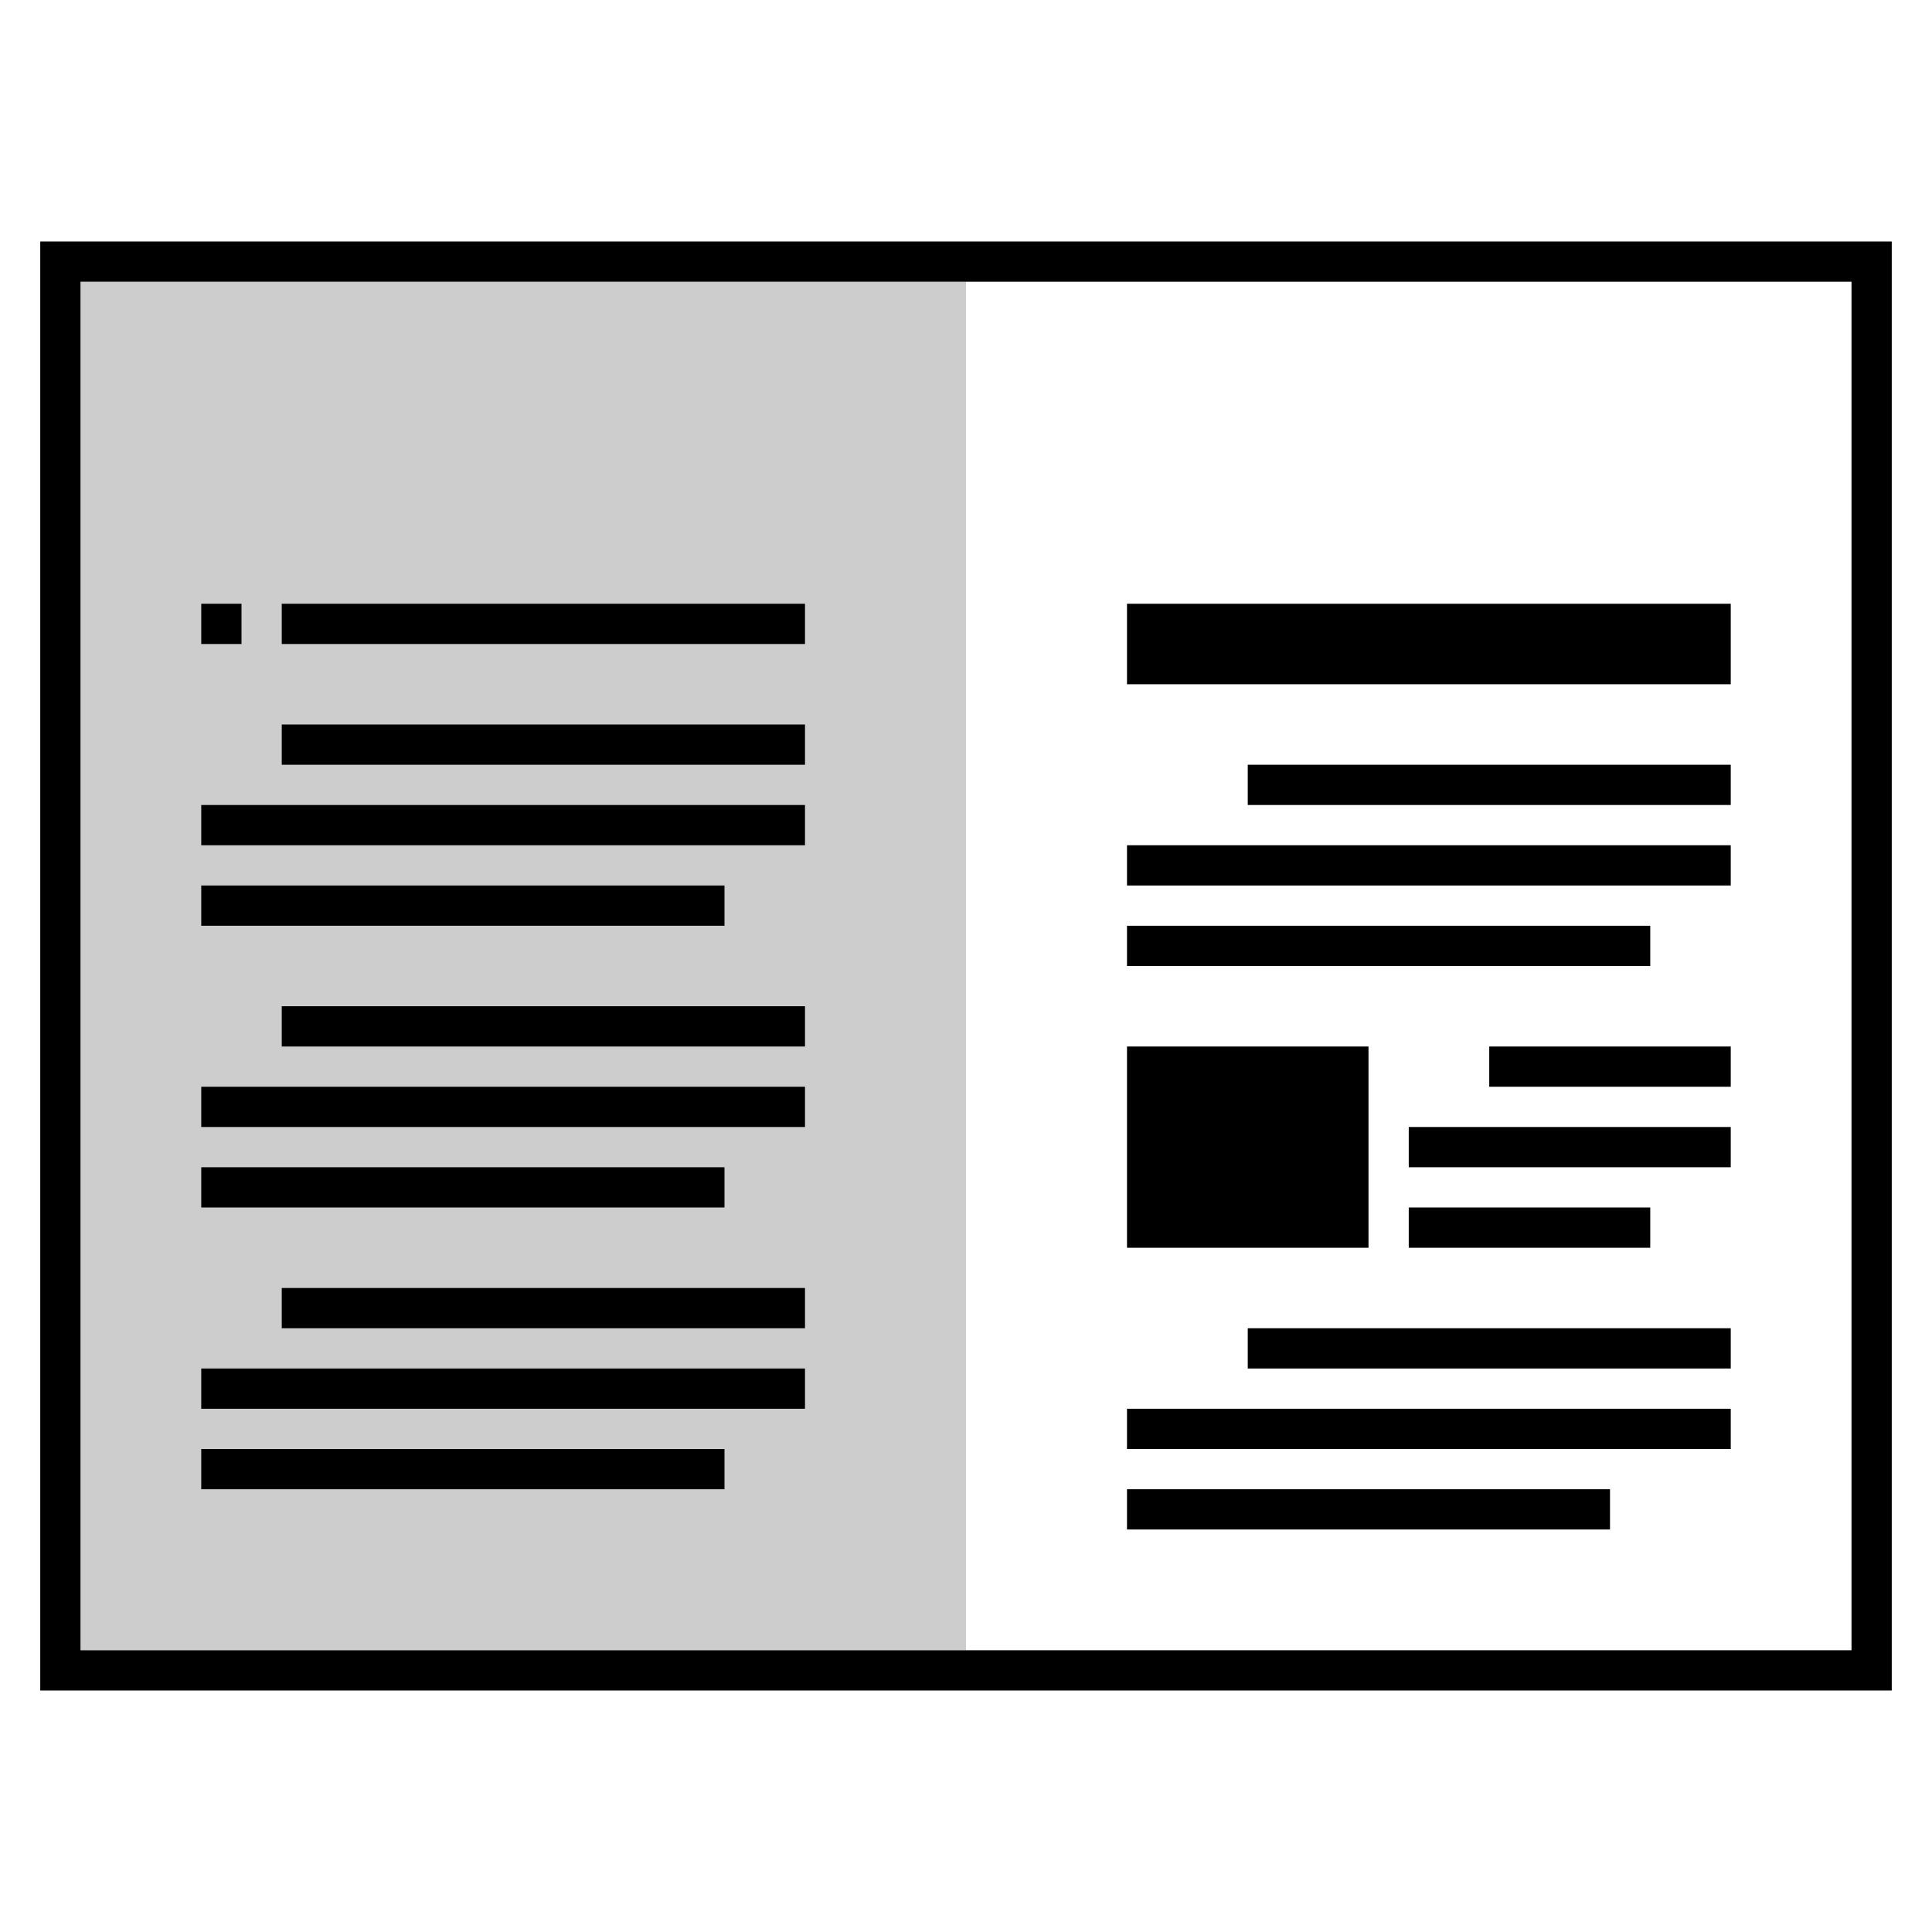
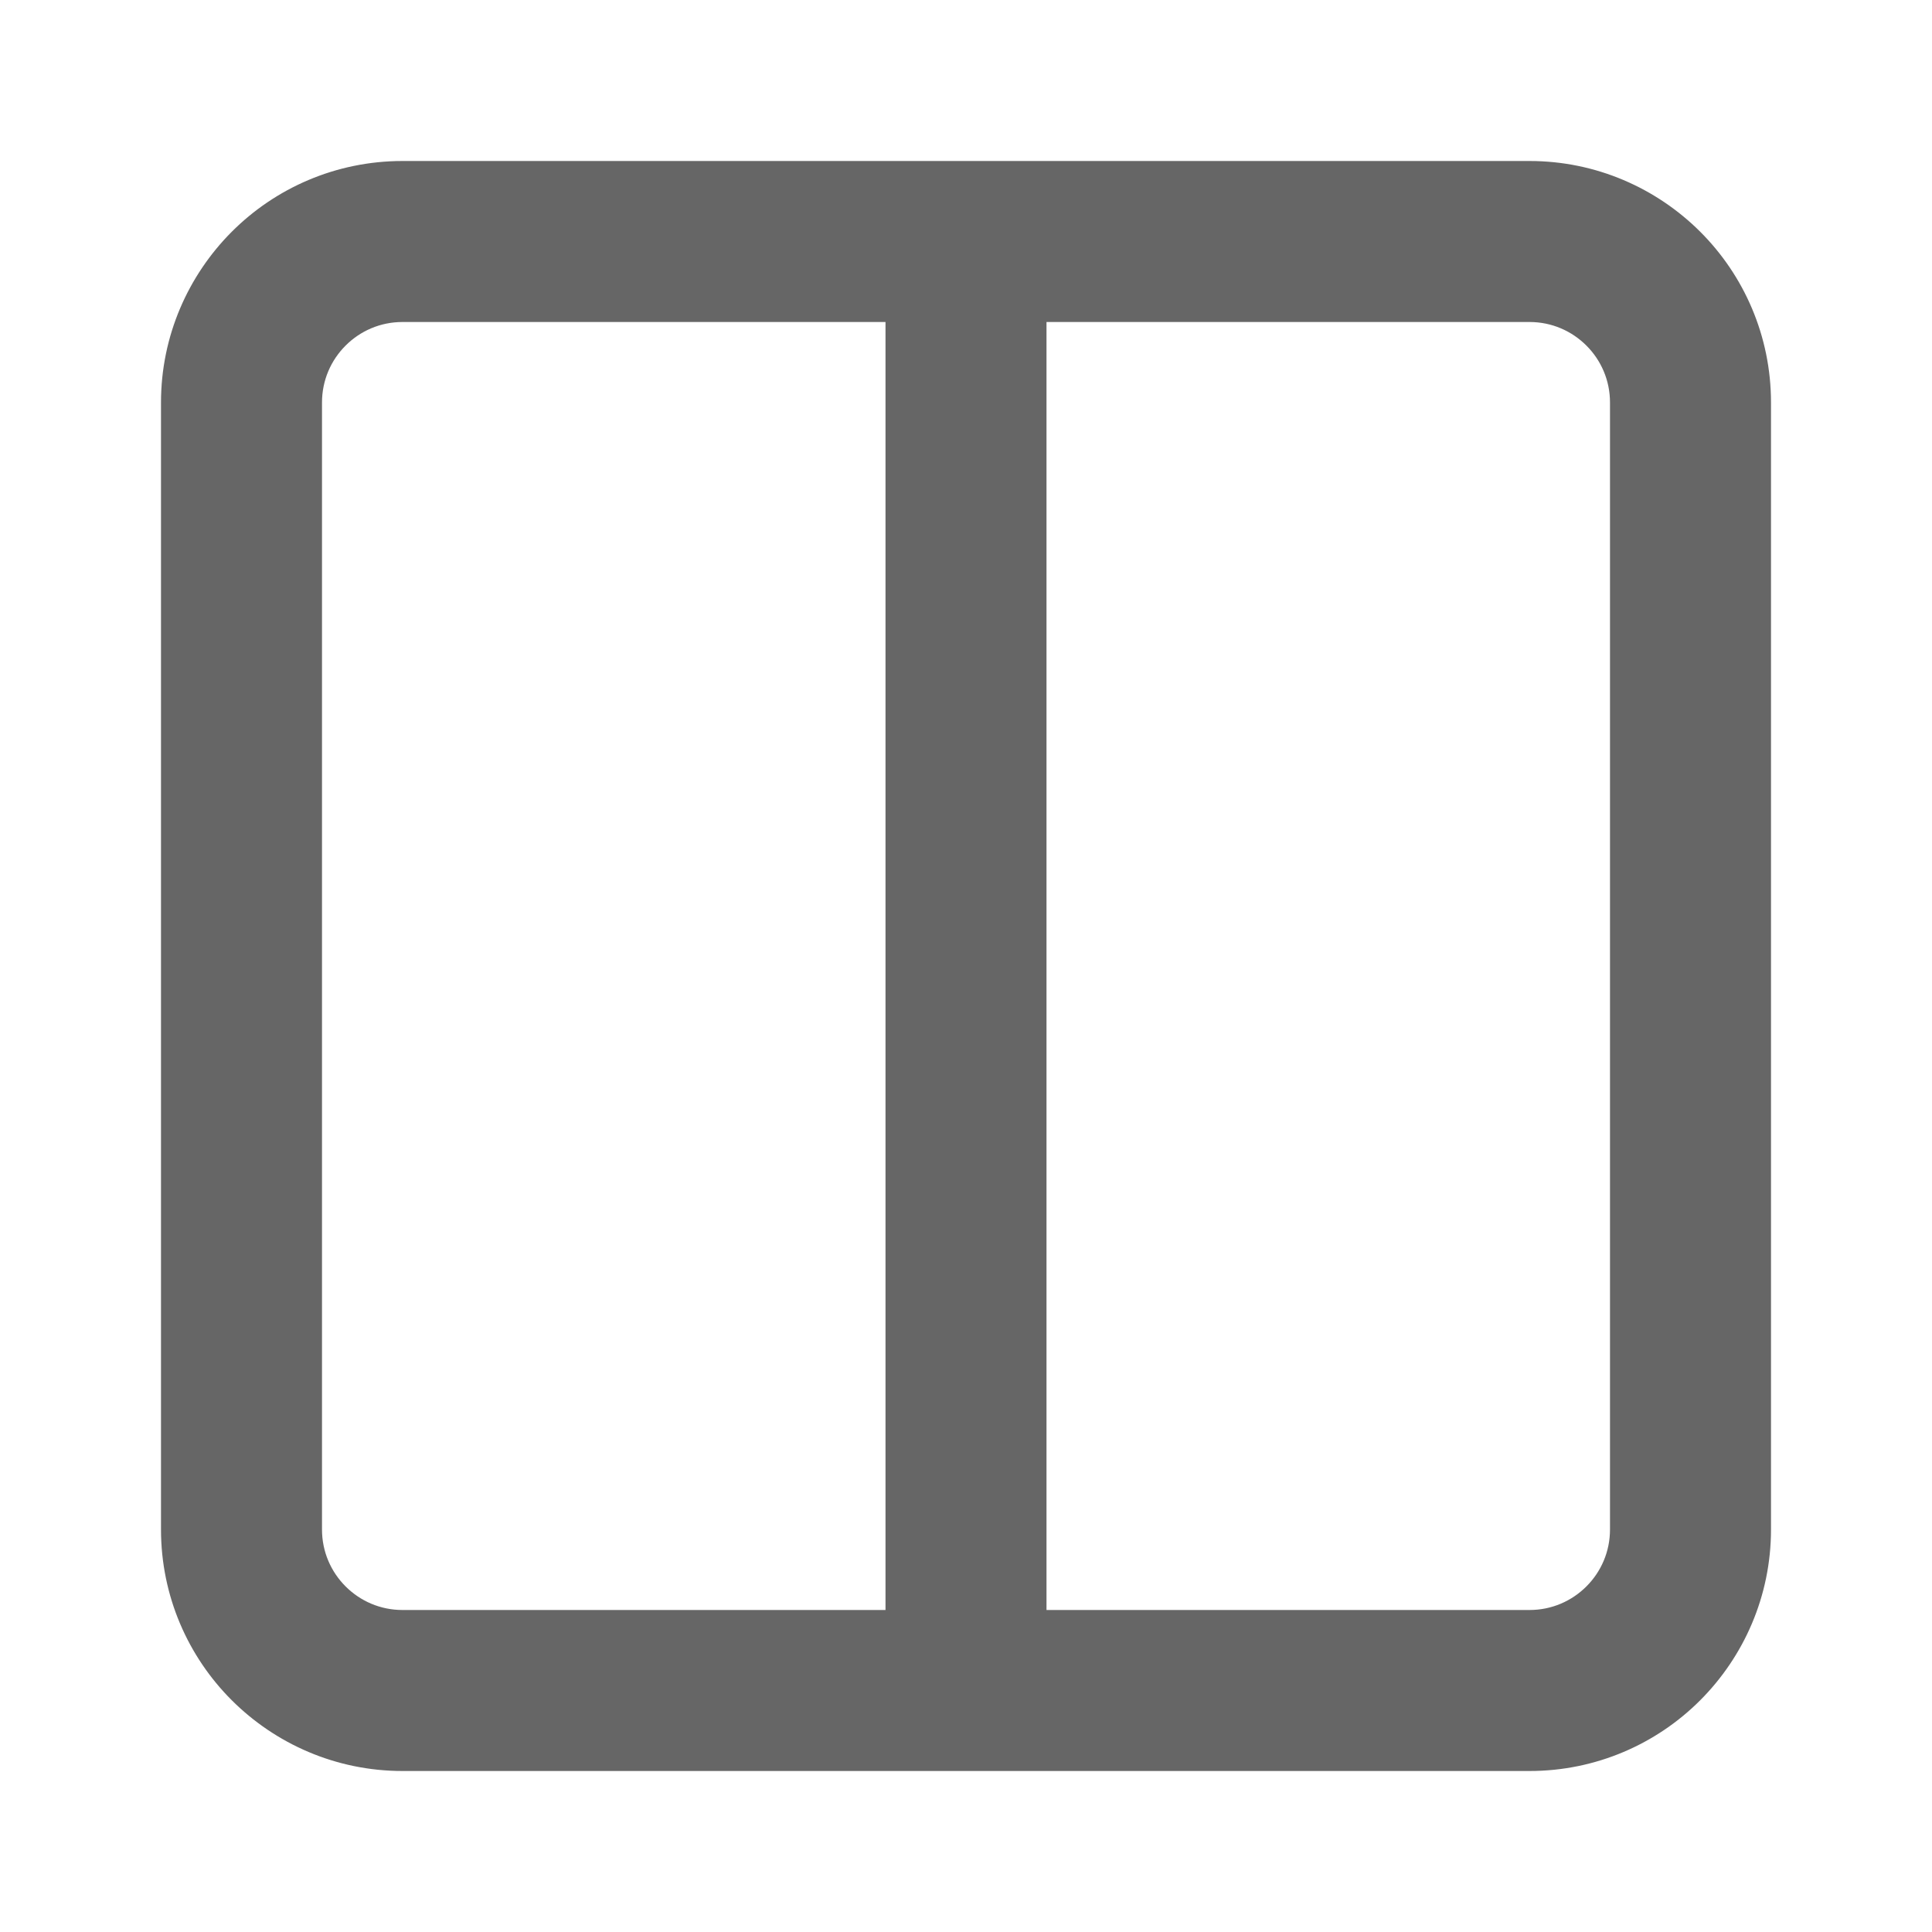
- <svg xmlns="http://www.w3.org/2000/svg" height="48" width="48" version="1.1" id="svg6">
+ <svg xmlns="http://www.w3.org/2000/svg" id="svg6" viewBox="0 0 24 24" height="24" width="24" version="1.1">
  <defs id="defs10" />
-   <rect style="fill:#666666;stroke-width:2;stroke-linecap:round;stroke-linejoin:round;paint-order:fill markers stroke;fill-opacity:1;opacity:0.331" id="rect31" width="22" height="34" x="2" y="7" />
-   <path d="M 1,6 V 42 H 4.286 43.714 47 V 6 H 43.714 4.286 Z M 2,7 H 46 V 41 H 2 Z" style="color:#bebebe;overflow:visible;fill:#000000;stroke-width:1;marker:none" id="path832" />
-   <path id="path828-7" d="m 7,15 v 1 H 20 v -1 z" style="color:#bebebe;overflow:visible;fill:#000000;stroke-width:1;marker:none" />
-   <path style="color:#bebebe;overflow:visible;fill:#000000;stroke-width:1;marker:none" d="m 7,18 v 1 h 13 v -1 z" id="path828-7-3" />
-   <path style="color:#bebebe;overflow:visible;fill:#000000;stroke-width:1;marker:none" d="m 5,20 v 1 h 15 v -1 z" id="path828-7-36" />
-   <path id="path828-7-3-5" d="m 5,22 v 1 h 13 v -1 z" style="color:#bebebe;overflow:visible;fill:#000000;stroke-width:1;marker:none" />
-   <path style="color:#bebebe;overflow:visible;fill:#000000;stroke-width:1;marker:none" d="m 7,25 v 1 H 20 v -1 z" id="path828-7-35" />
-   <path id="path828-7-3-2" d="m 5,27 v 1 h 15 v -1 z" style="color:#bebebe;overflow:visible;fill:#000000;stroke-width:1;marker:none" />
-   <path style="color:#bebebe;overflow:visible;fill:#000000;stroke-width:1;marker:none" d="m 5,29 v 1 h 13 v -1 z" id="path828-7-9" />
-   <path id="path828-7-35-3" d="m 7,32 v 1 H 20 v -1 z" style="color:#bebebe;overflow:visible;fill:#000000;stroke-width:1;marker:none" />
-   <path style="color:#bebebe;overflow:visible;fill:#000000;stroke-width:1;marker:none" d="m 5,34 v 1 h 15 v -1 z" id="path828-7-3-2-6" />
-   <path id="path828-7-9-7" d="m 5,36 v 1 h 13 v -1 z" style="color:#bebebe;overflow:visible;fill:#000000;stroke-width:1;marker:none" />
-   <path style="color:#bebebe;overflow:visible;fill:#000000;stroke-width:1;marker:none" d="m 28,17 v -2 h 15 v 2 z" id="path828-7-5" />
-   <path id="path828-7-3-3" d="m 31,19 v 1 h 12 v -1 z" style="color:#bebebe;overflow:visible;fill:#000000;stroke-width:1;marker:none" />
-   <path id="path828-7-36-5" d="m 28,21 v 1 h 15 v -1 z" style="color:#bebebe;overflow:visible;fill:#000000;stroke-width:1;marker:none" />
-   <path style="color:#bebebe;overflow:visible;fill:#000000;stroke-width:1;marker:none" d="m 28,23 v 1 h 13 v -1 z" id="path828-7-3-5-6" />
-   <path id="path828-7-3-29" d="m 37,26 v 1 h 6 v -1 z" style="color:#bebebe;overflow:visible;fill:#000000;stroke-width:1;marker:none" />
-   <path id="path828-7-36-1" d="m 35,28 v 1 h 8 v -1 z" style="color:#bebebe;overflow:visible;fill:#000000;stroke-width:1;marker:none" />
-   <path style="color:#bebebe;overflow:visible;fill:#000000;stroke-width:1;marker:none" d="m 35,30 v 1 h 6 v -1 z" id="path828-7-3-5-2" />
-   <path id="path828-7-3-7" d="m 31,33 v 1 h 12 v -1 z" style="color:#bebebe;overflow:visible;fill:#000000;stroke-width:1;marker:none" />
-   <path id="path828-7-36-0" d="m 28,35 v 1 h 15 v -1 z" style="color:#bebebe;overflow:visible;fill:#000000;stroke-width:1;marker:none" />
-   <path style="color:#bebebe;overflow:visible;fill:#000000;stroke-width:1;marker:none" d="m 28,37 v 1 h 12 v -1 z" id="path828-7-3-5-9" />
-   <rect y="26" x="28" height="5" width="6" id="rect111" style="fill:#000000;stroke-width:2;stroke-linecap:round;stroke-linejoin:round;paint-order:fill markers stroke" />
-   <rect y="15" x="5" height="1" width="1" id="rect113" style="fill:#000000;stroke-width:2;stroke-linecap:round;stroke-linejoin:round;paint-order:fill markers stroke" />
+   <path style="fill:#666666;fill-opacity:1" id="path4" d="M12 4h7c0.276 0 0.525 0.111 0.707 0.293s0.293 0.431 0.293 0.707v14c0 0.276-0.111 0.525-0.293 0.707s-0.431 0.293-0.707 0.293h-7c-0.552 0-1 0.448-1 1s0.448 1 1 1h7c0.828 0 1.58-0.337 2.121-0.879s0.879-1.293 0.879-2.121v-14c0-0.828-0.337-1.58-0.879-2.121s-1.293-0.879-2.121-0.879h-7c-0.552 0-1 0.448-1 1s0.448 1 1 1zM12 2h-7c-0.828 0-1.58 0.337-2.121 0.879s-0.879 1.293-0.879 2.121v14c0 0.828 0.337 1.58 0.879 2.121s1.293 0.879 2.121 0.879h7c0.552 0 1-0.448 1-1s-0.448-1-1-1h-7c-0.276 0-0.525-0.111-0.707-0.293s-0.293-0.431-0.293-0.707v-14c0-0.276 0.111-0.525 0.293-0.707s0.431-0.293 0.707-0.293h7c0.552 0 1-0.448 1-1s-0.448-1-1-1zM11 3v18c0 0.552 0.448 1 1 1s1-0.448 1-1v-18c0-0.552-0.448-1-1-1s-1 0.448-1 1z" />
</svg>
